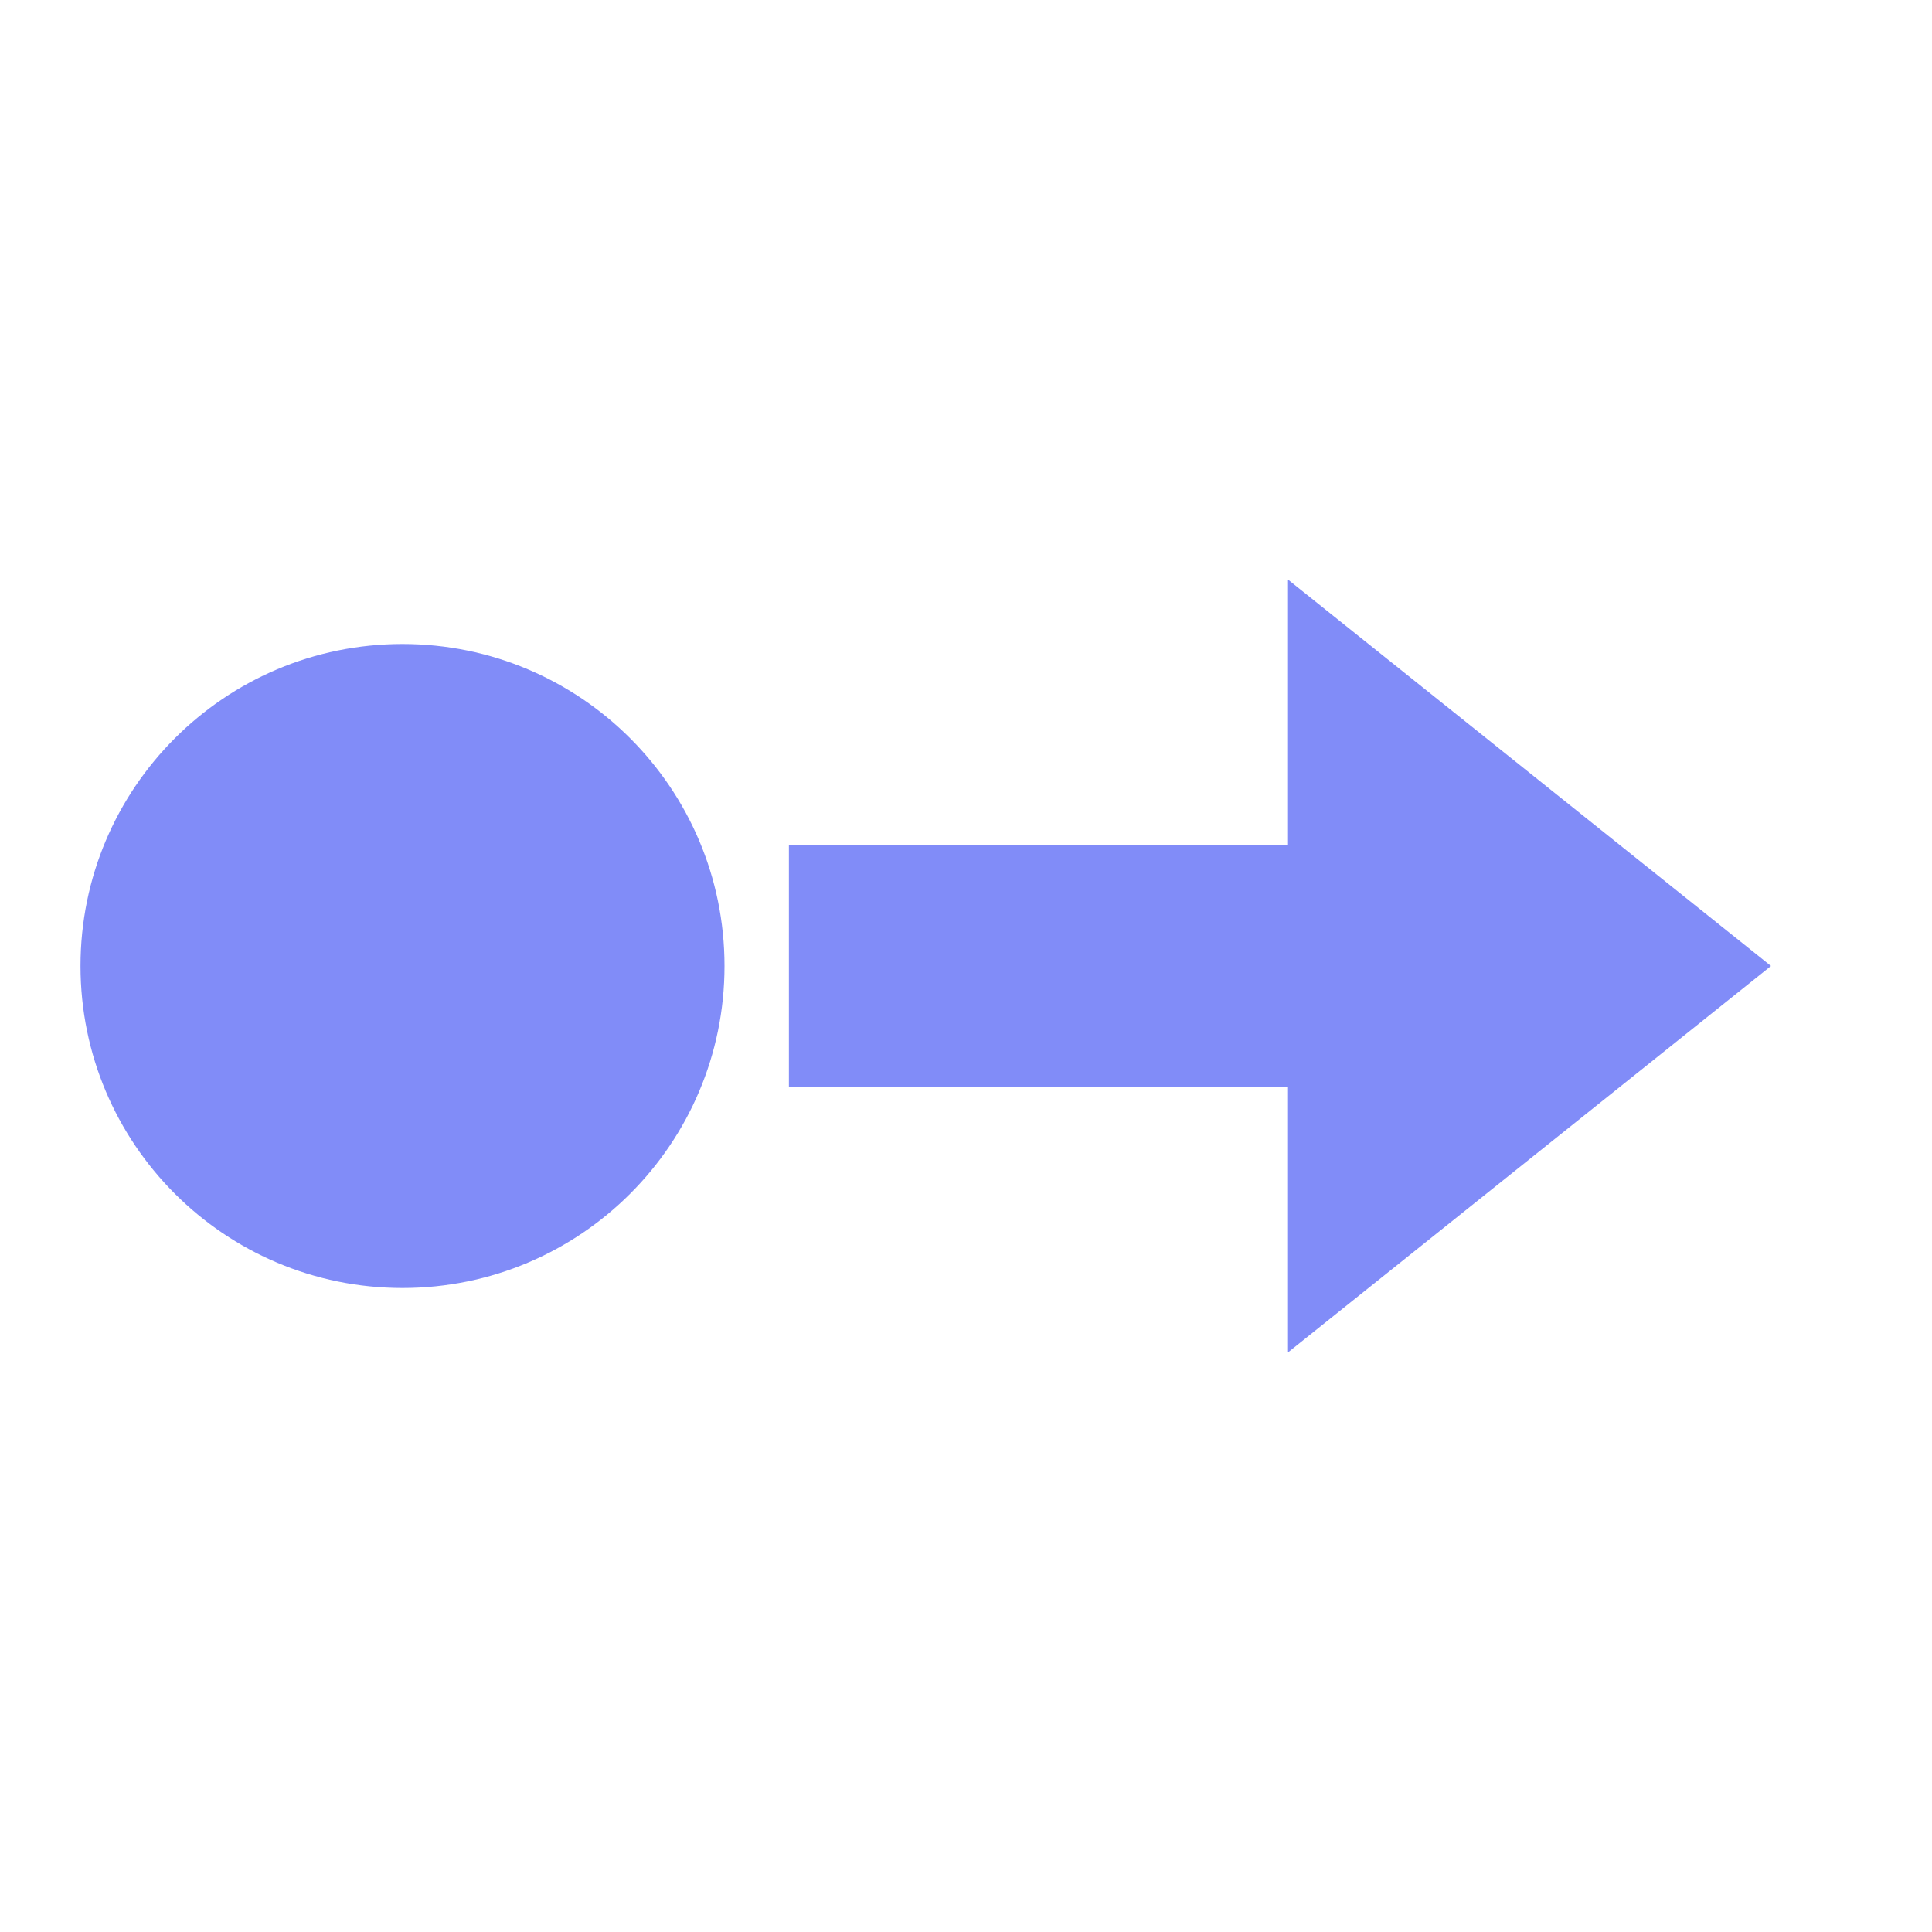
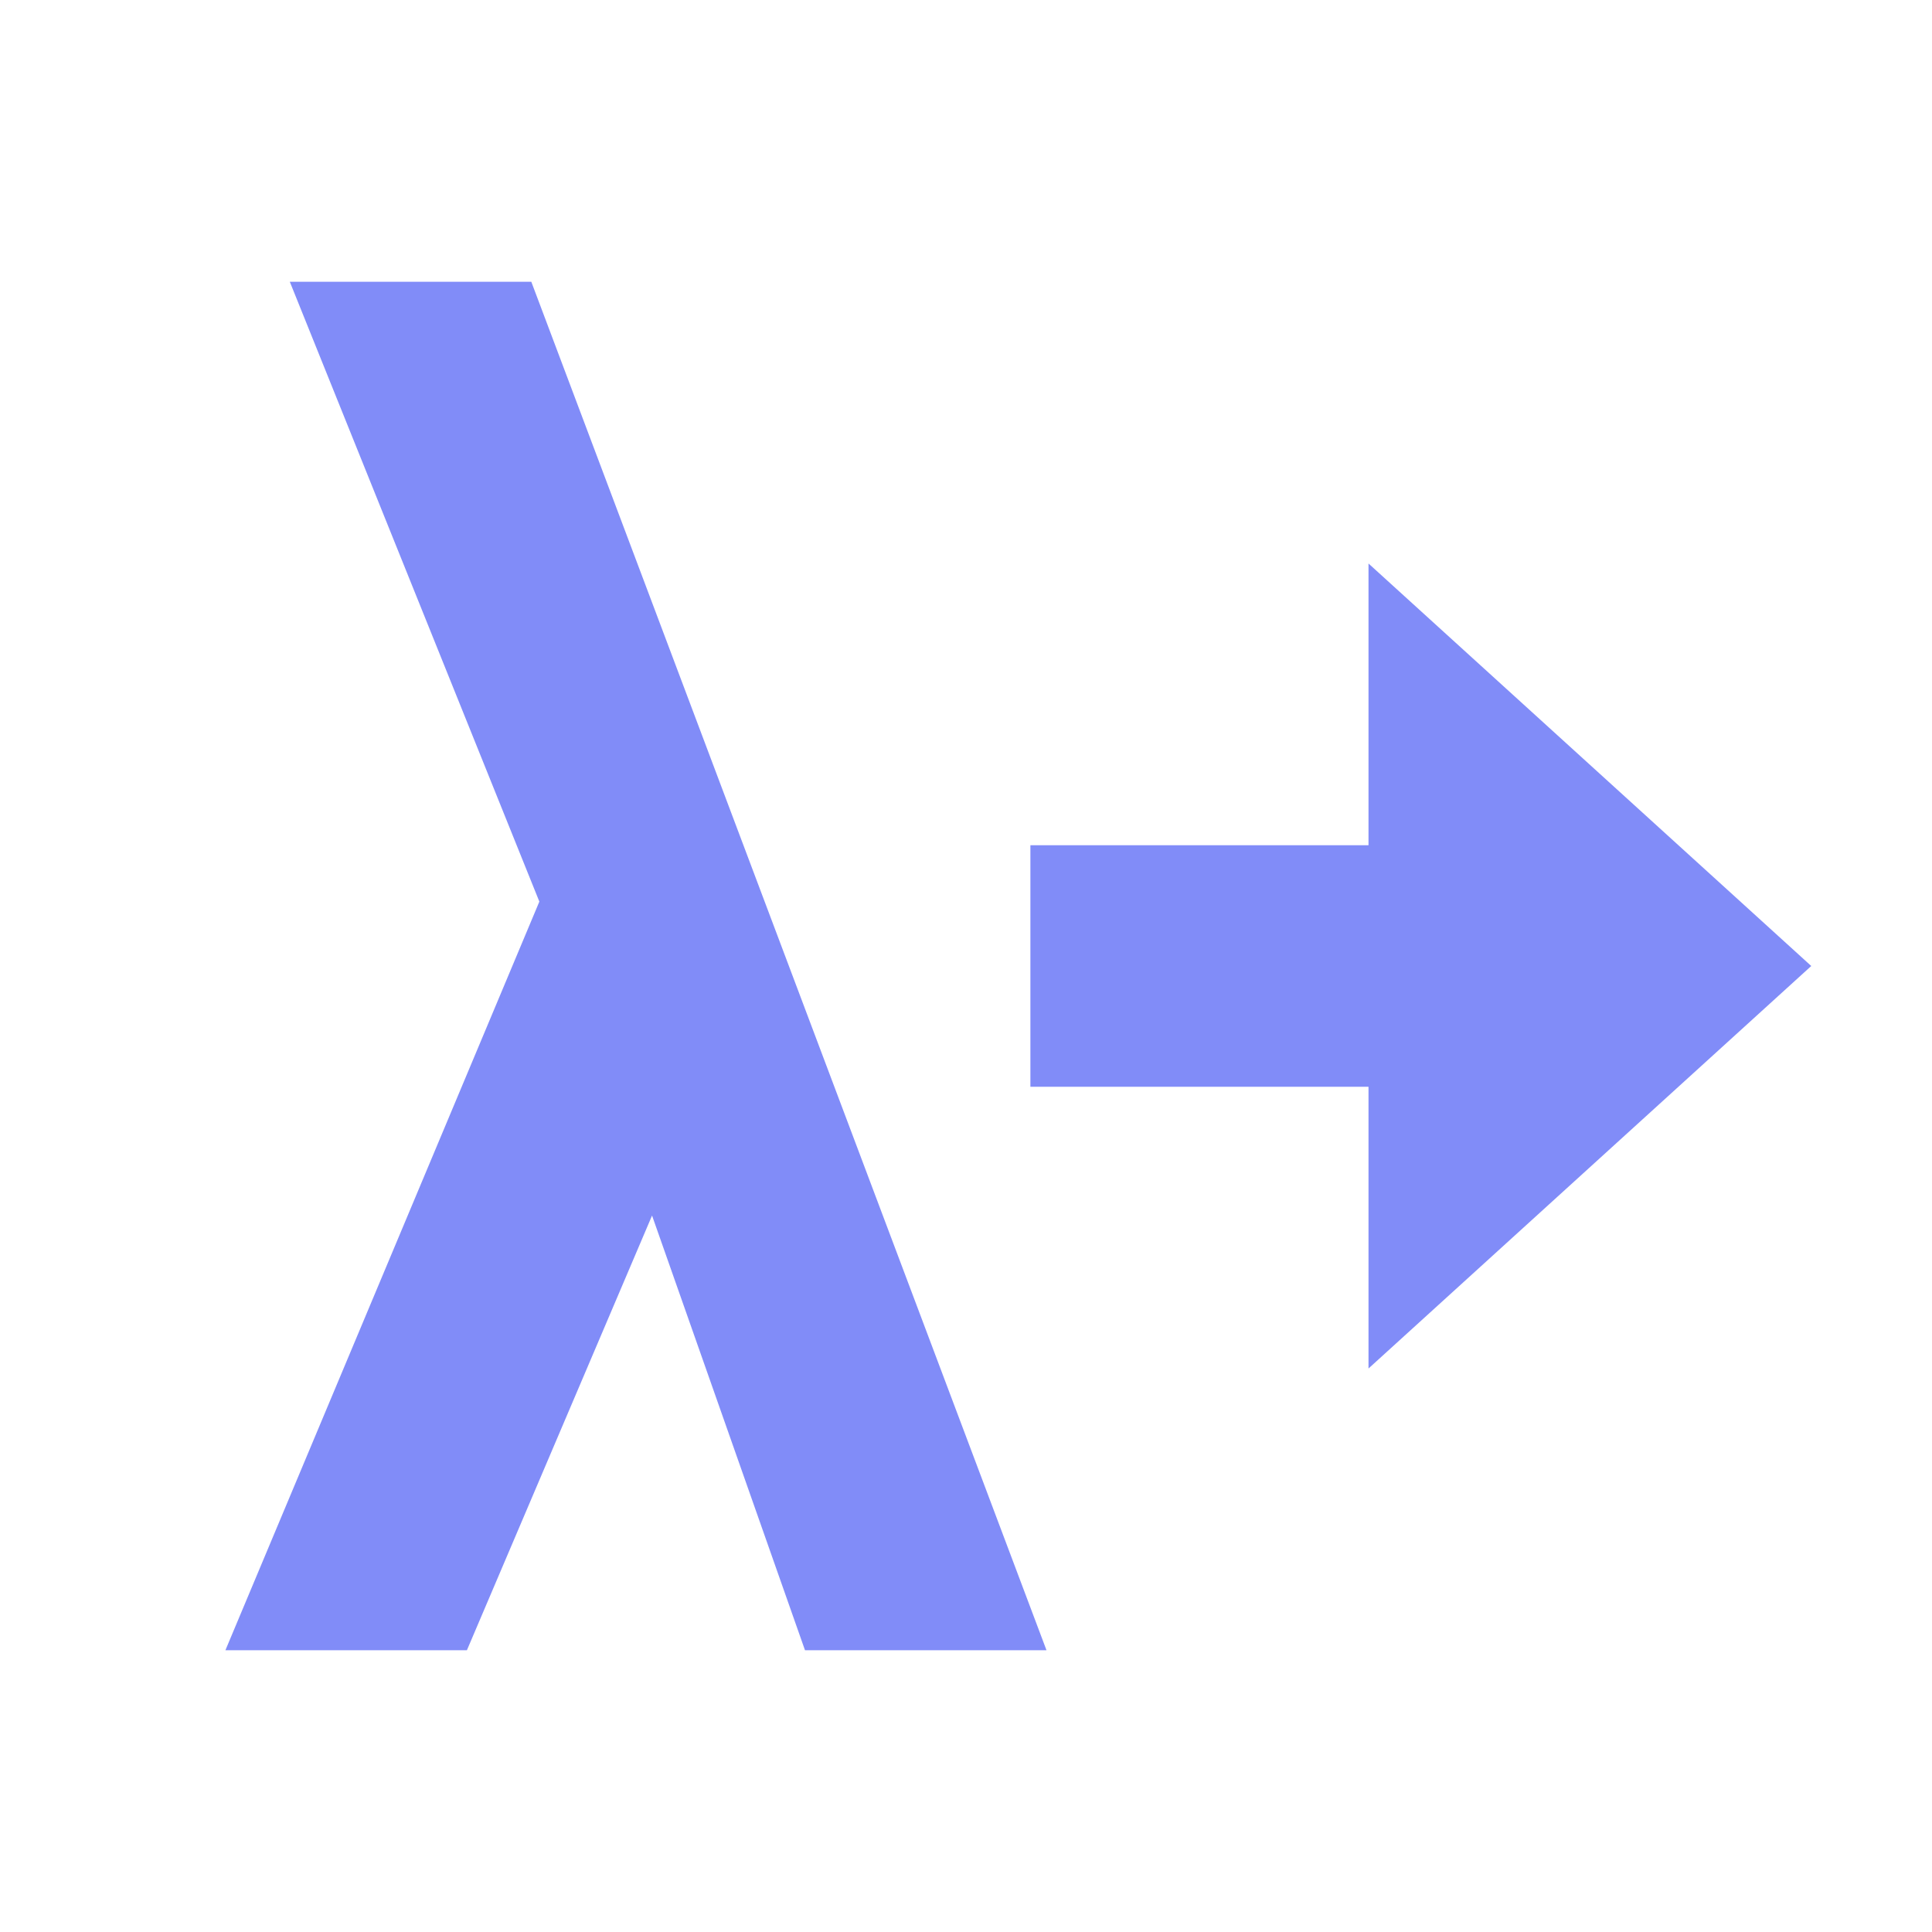
<svg xmlns="http://www.w3.org/2000/svg" viewBox="0 0 24 24">
-   <path fill="#818cf8" d="M5 8A4 4 0 1 0 5 16A4 4 0 1 0 5 8Z" />
-   <path fill="#818cf8" d="M9.8 10.5H16V7.2L22 12 16 16.8V13.5H9.8Z" />
+   <path fill="#818cf8" d="M3.6 3.5H6.6L13 20.5H10L8.1 15.1L5.8 20.5H2.8L6.7 11.2Z" />
+   <path fill="#818cf8" d="M12.8 10.5H17V7L22.5 12 17 17V13.5H12.8Z" />
</svg>
